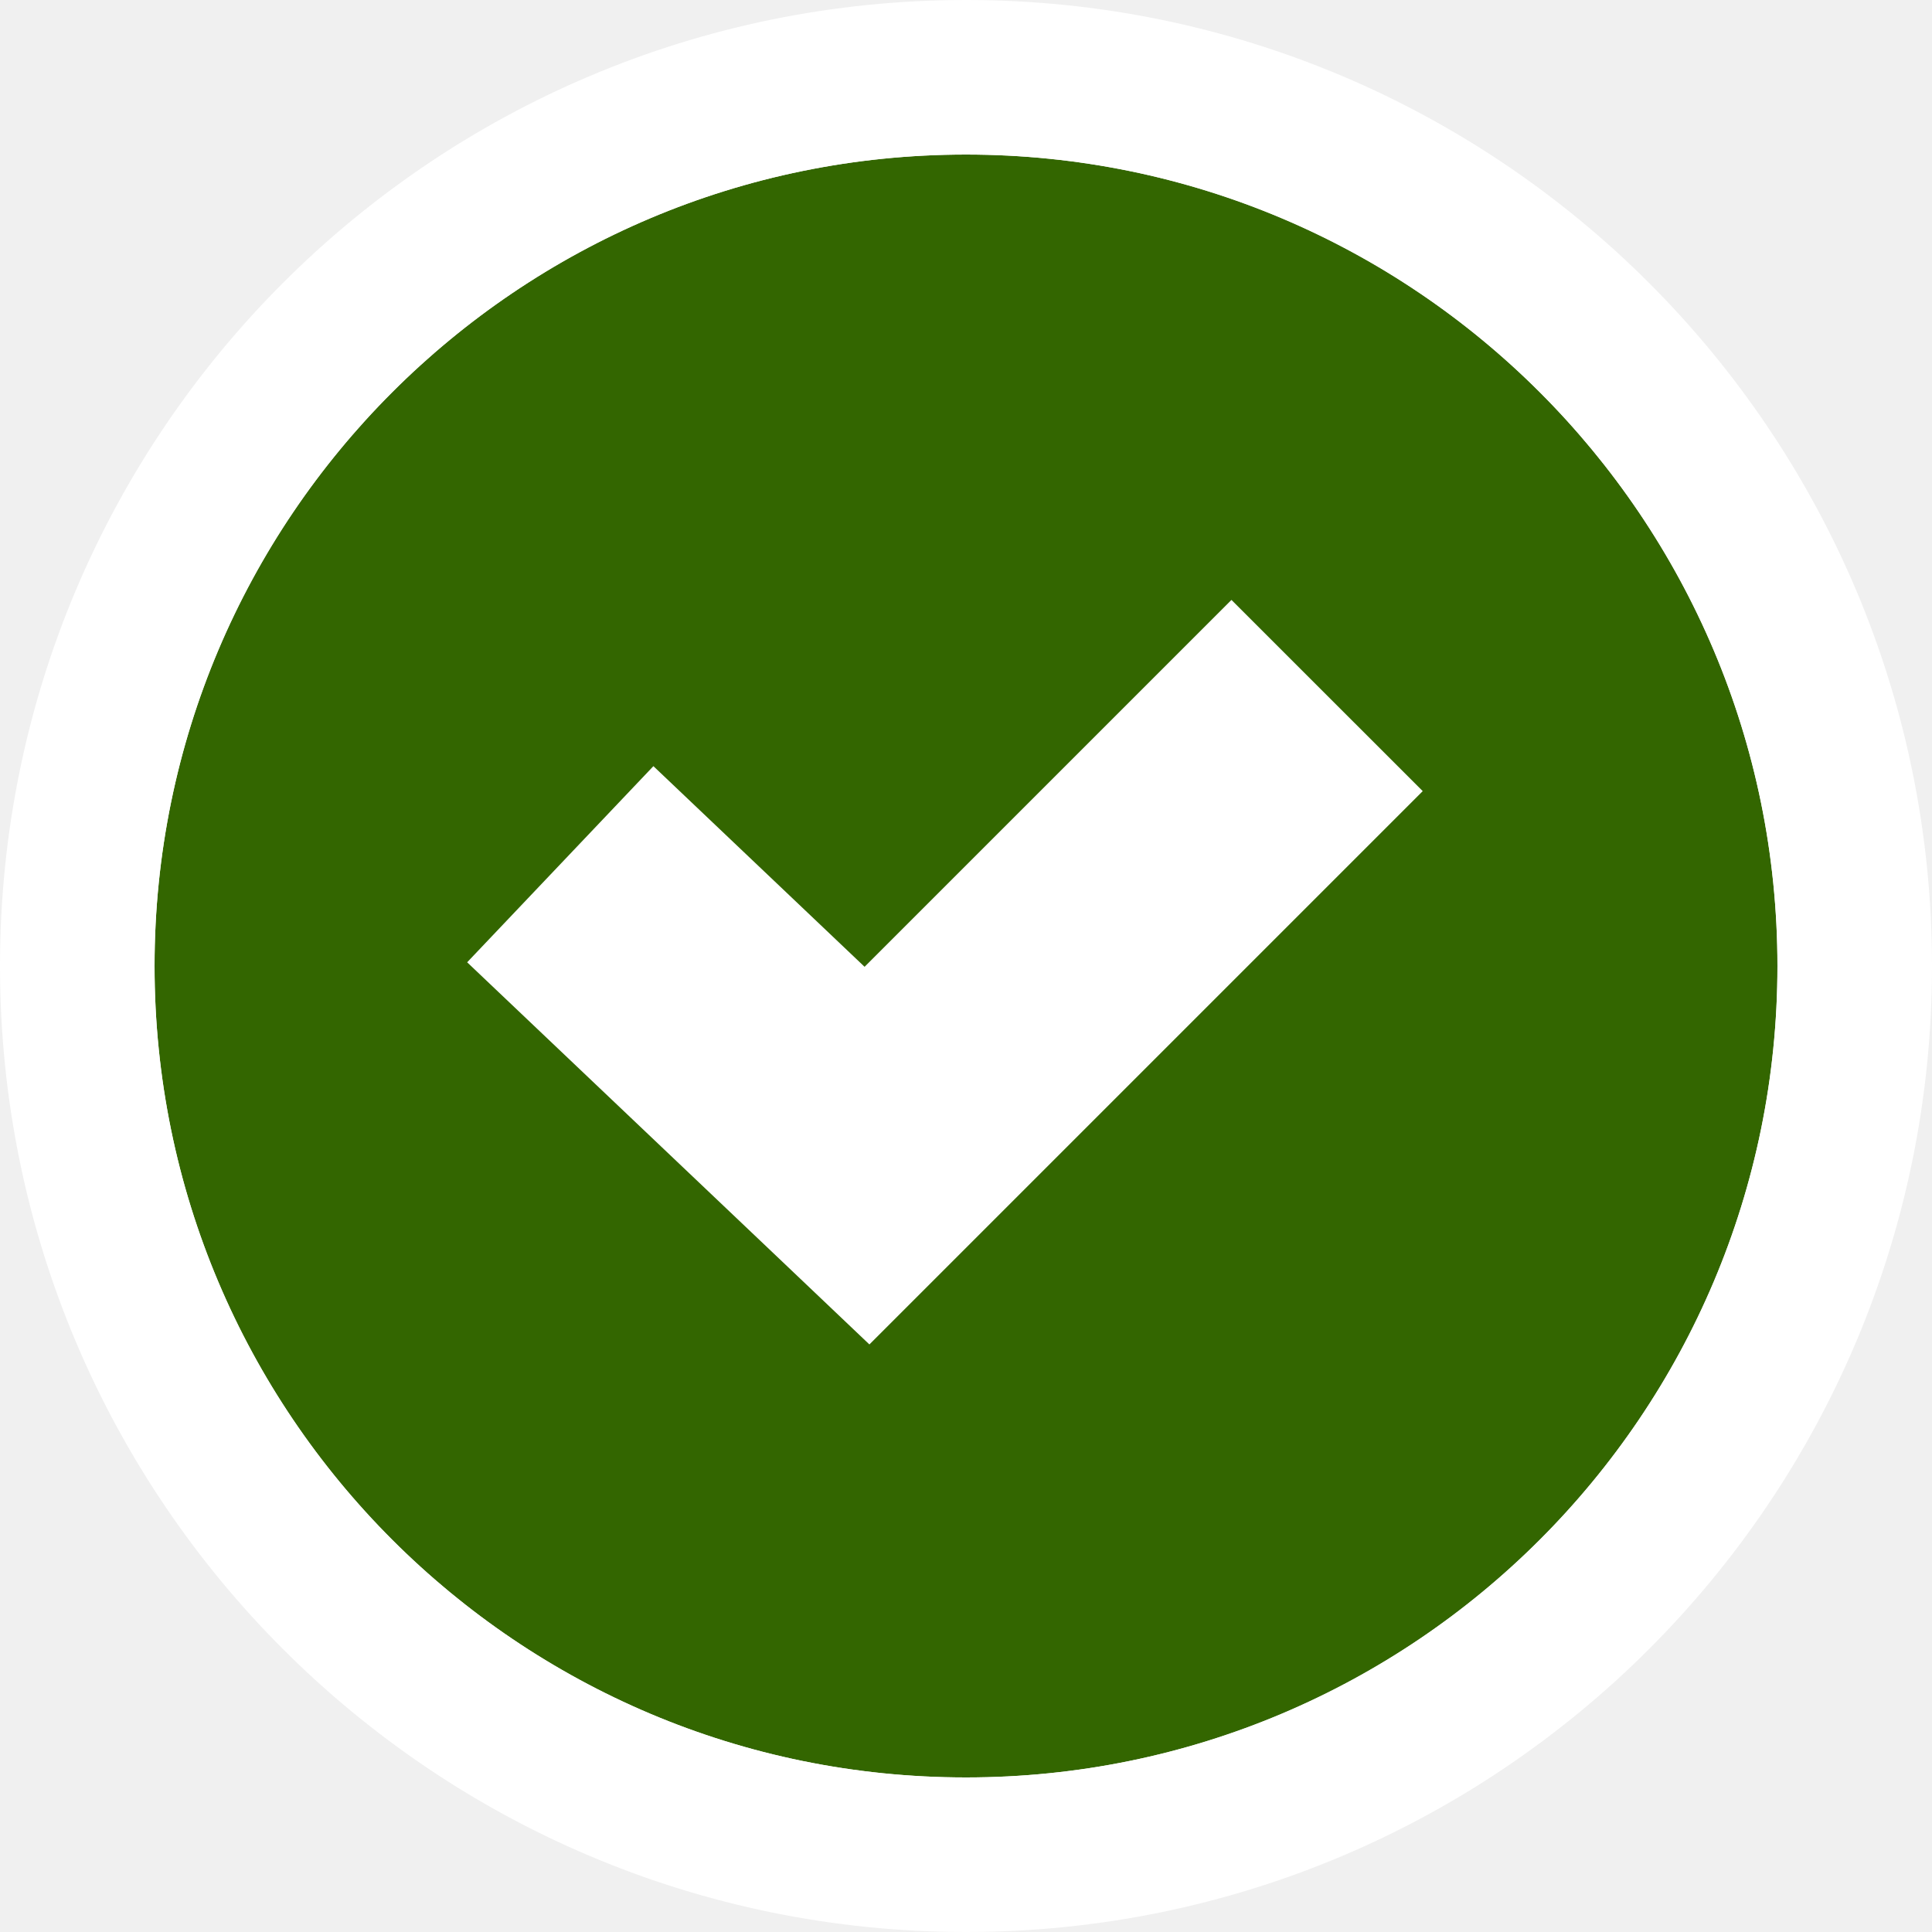
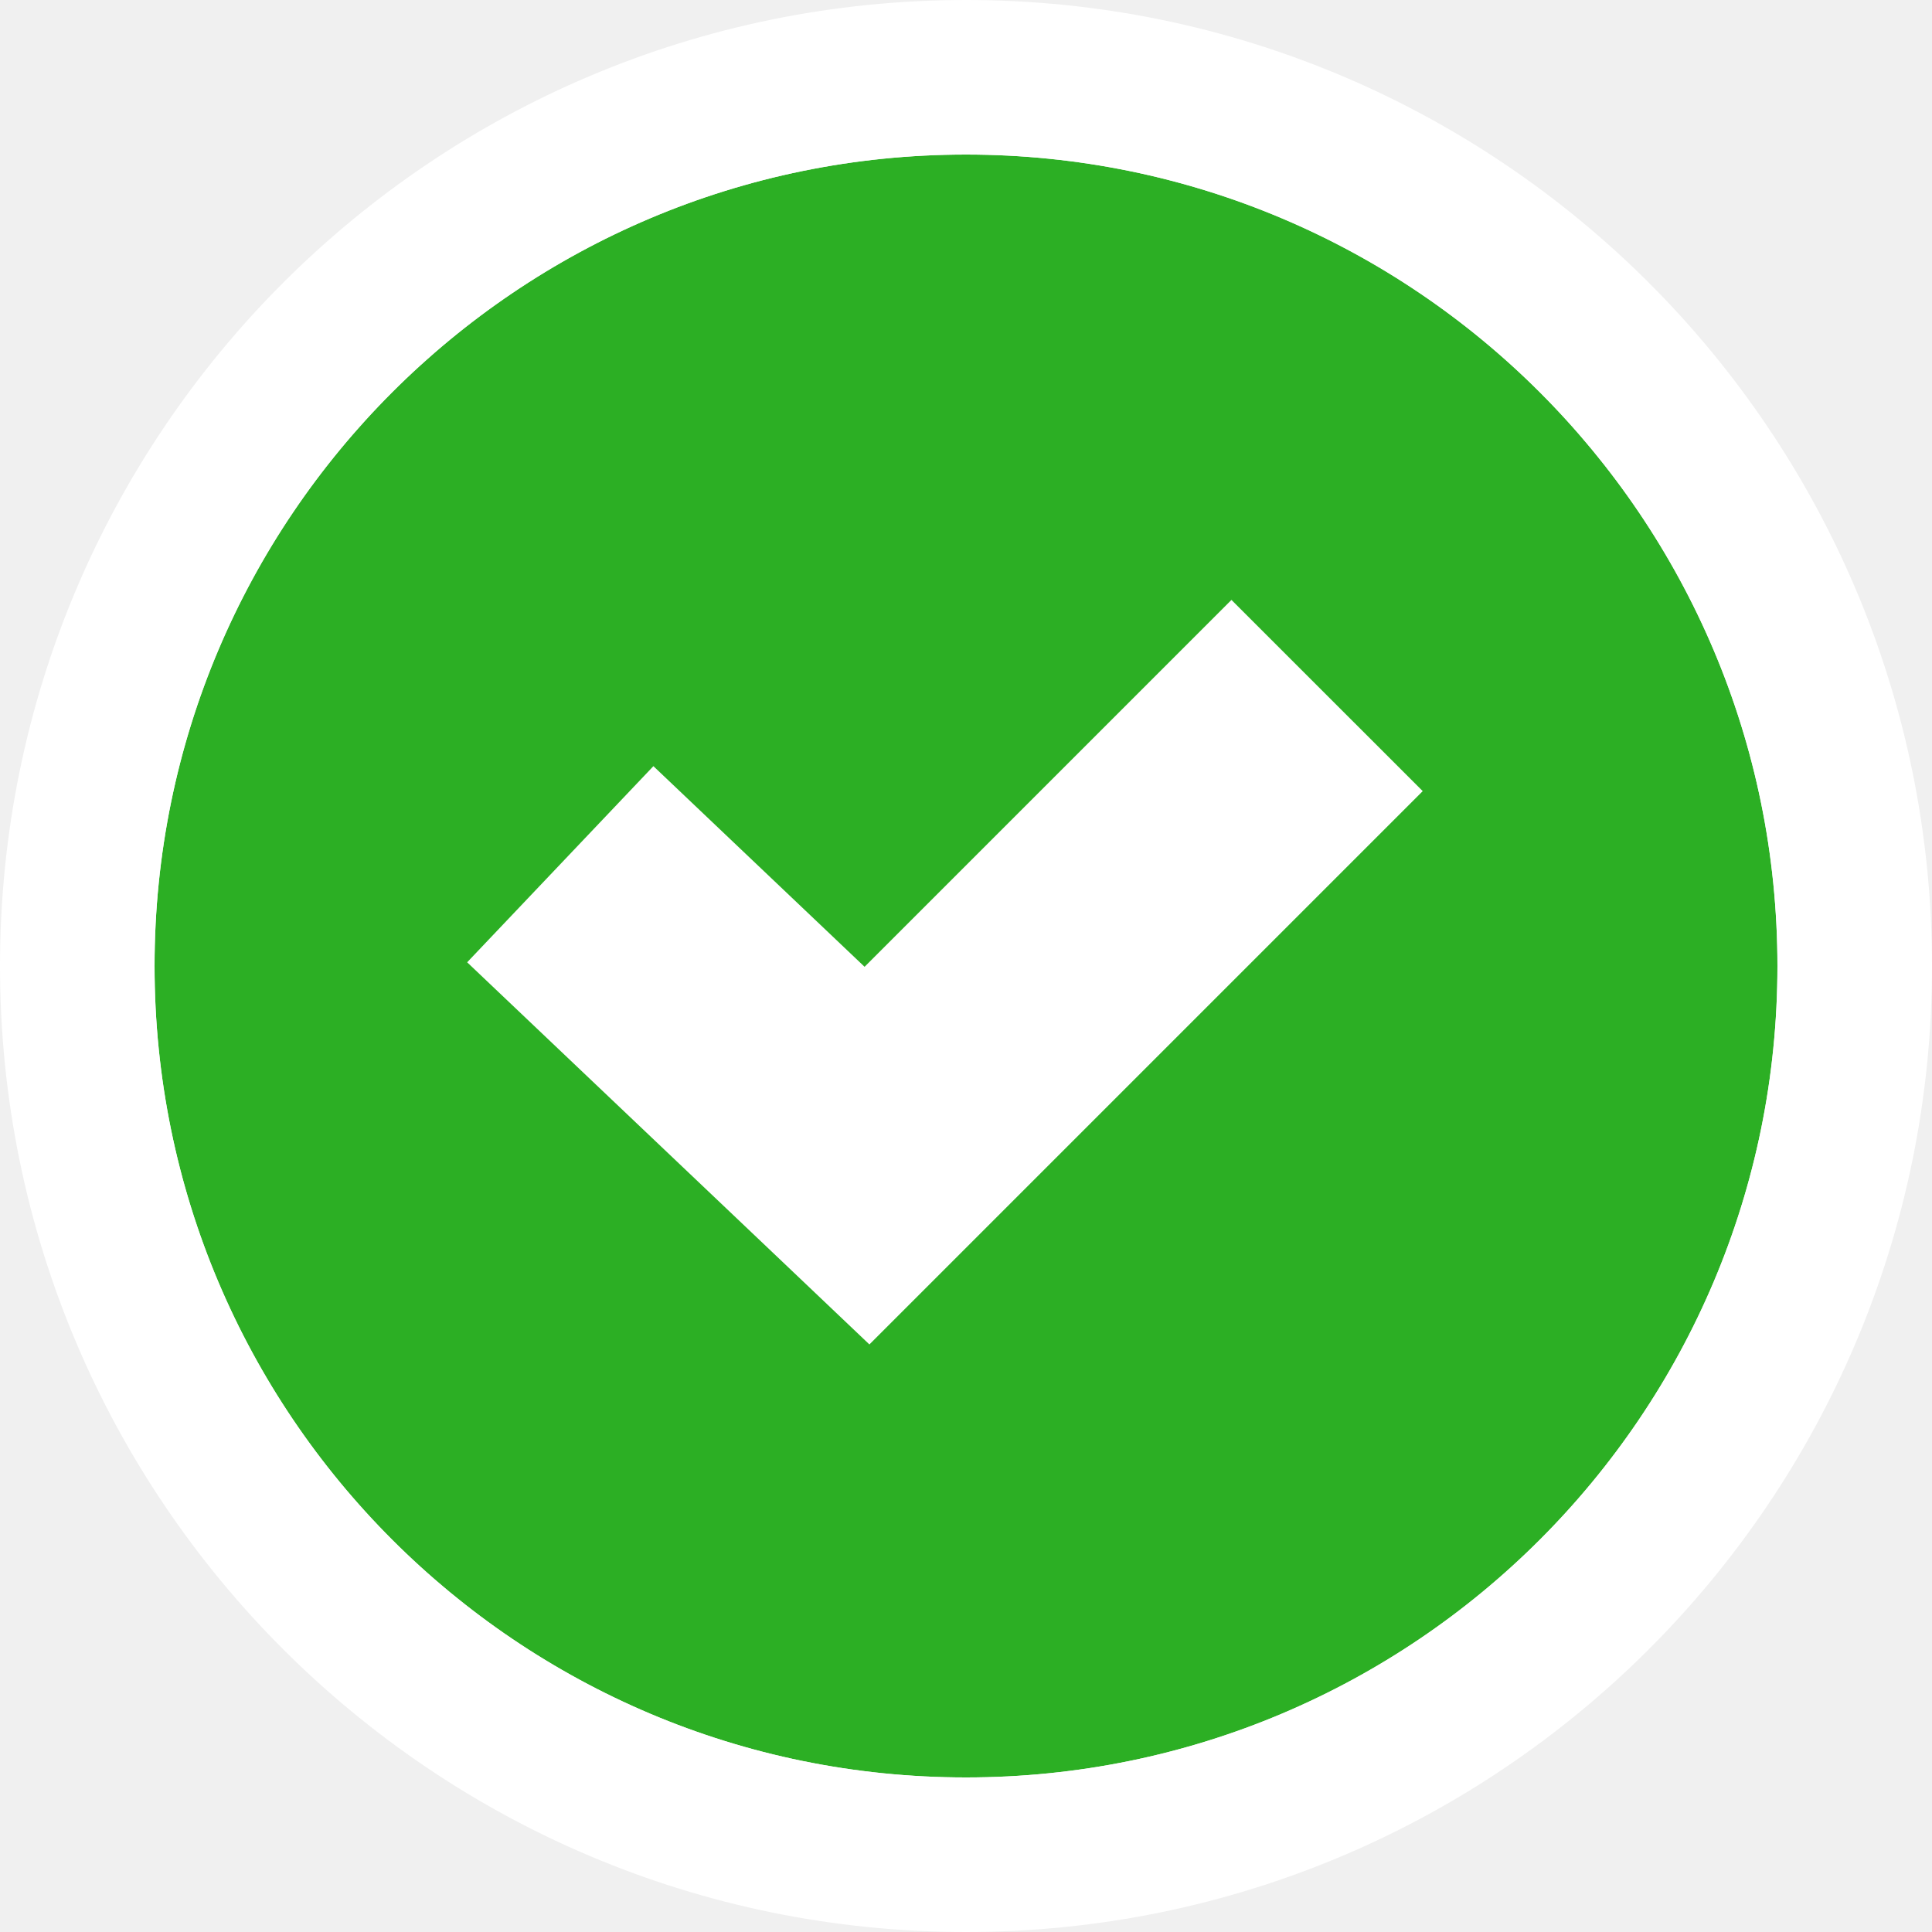
<svg xmlns="http://www.w3.org/2000/svg" xmlns:xlink="http://www.w3.org/1999/xlink" width="25px" height="25px" viewBox="0 0 25 25" version="1.1">
  <defs>
    <path d="M10.5,21 C16.299,21 21,16.299 21,10.5 C21,4.701 16.299,0 10.5,0 C4.701,0 0,4.701 0,10.5 C0,16.299 4.701,21 10.5,21 Z" id="path-1" />
  </defs>
  <g id="REP-Dashboard" stroke="none" stroke-width="1" fill="none" fill-rule="evenodd">
    <g id="ME_Step_2@2x" transform="translate(-151, -278)">
      <g id="status-12-approved-icon" transform="translate(153, 280)">
        <g id="Oval-12">
-           <use fill="#336600" fill-rule="evenodd" xlink:href="#path-1" />
+           <use fill="#2caf24" fill-rule="evenodd" xlink:href="#path-1" />
          <path stroke="#FFFFFF" stroke-width="2" d="M10.5,22 C4.149,22 -1,16.851 -1,10.5 C-1,4.149 4.149,-1 10.5,-1 C16.851,-1 22,4.149 22,10.5 C22,16.851 16.851,22 10.5,22 Z" />
        </g>
        <polygon id="Shape" fill="#FFFFFF" fill-rule="nonzero" points="4.045 10.452 8.014 14.222 9.25 15.397 10.456 14.191 16.41 8.237 13.935 5.763 7.982 11.716 10.424 11.685 6.455 7.914" />
      </g>
    </g>
  </g>
</svg>
